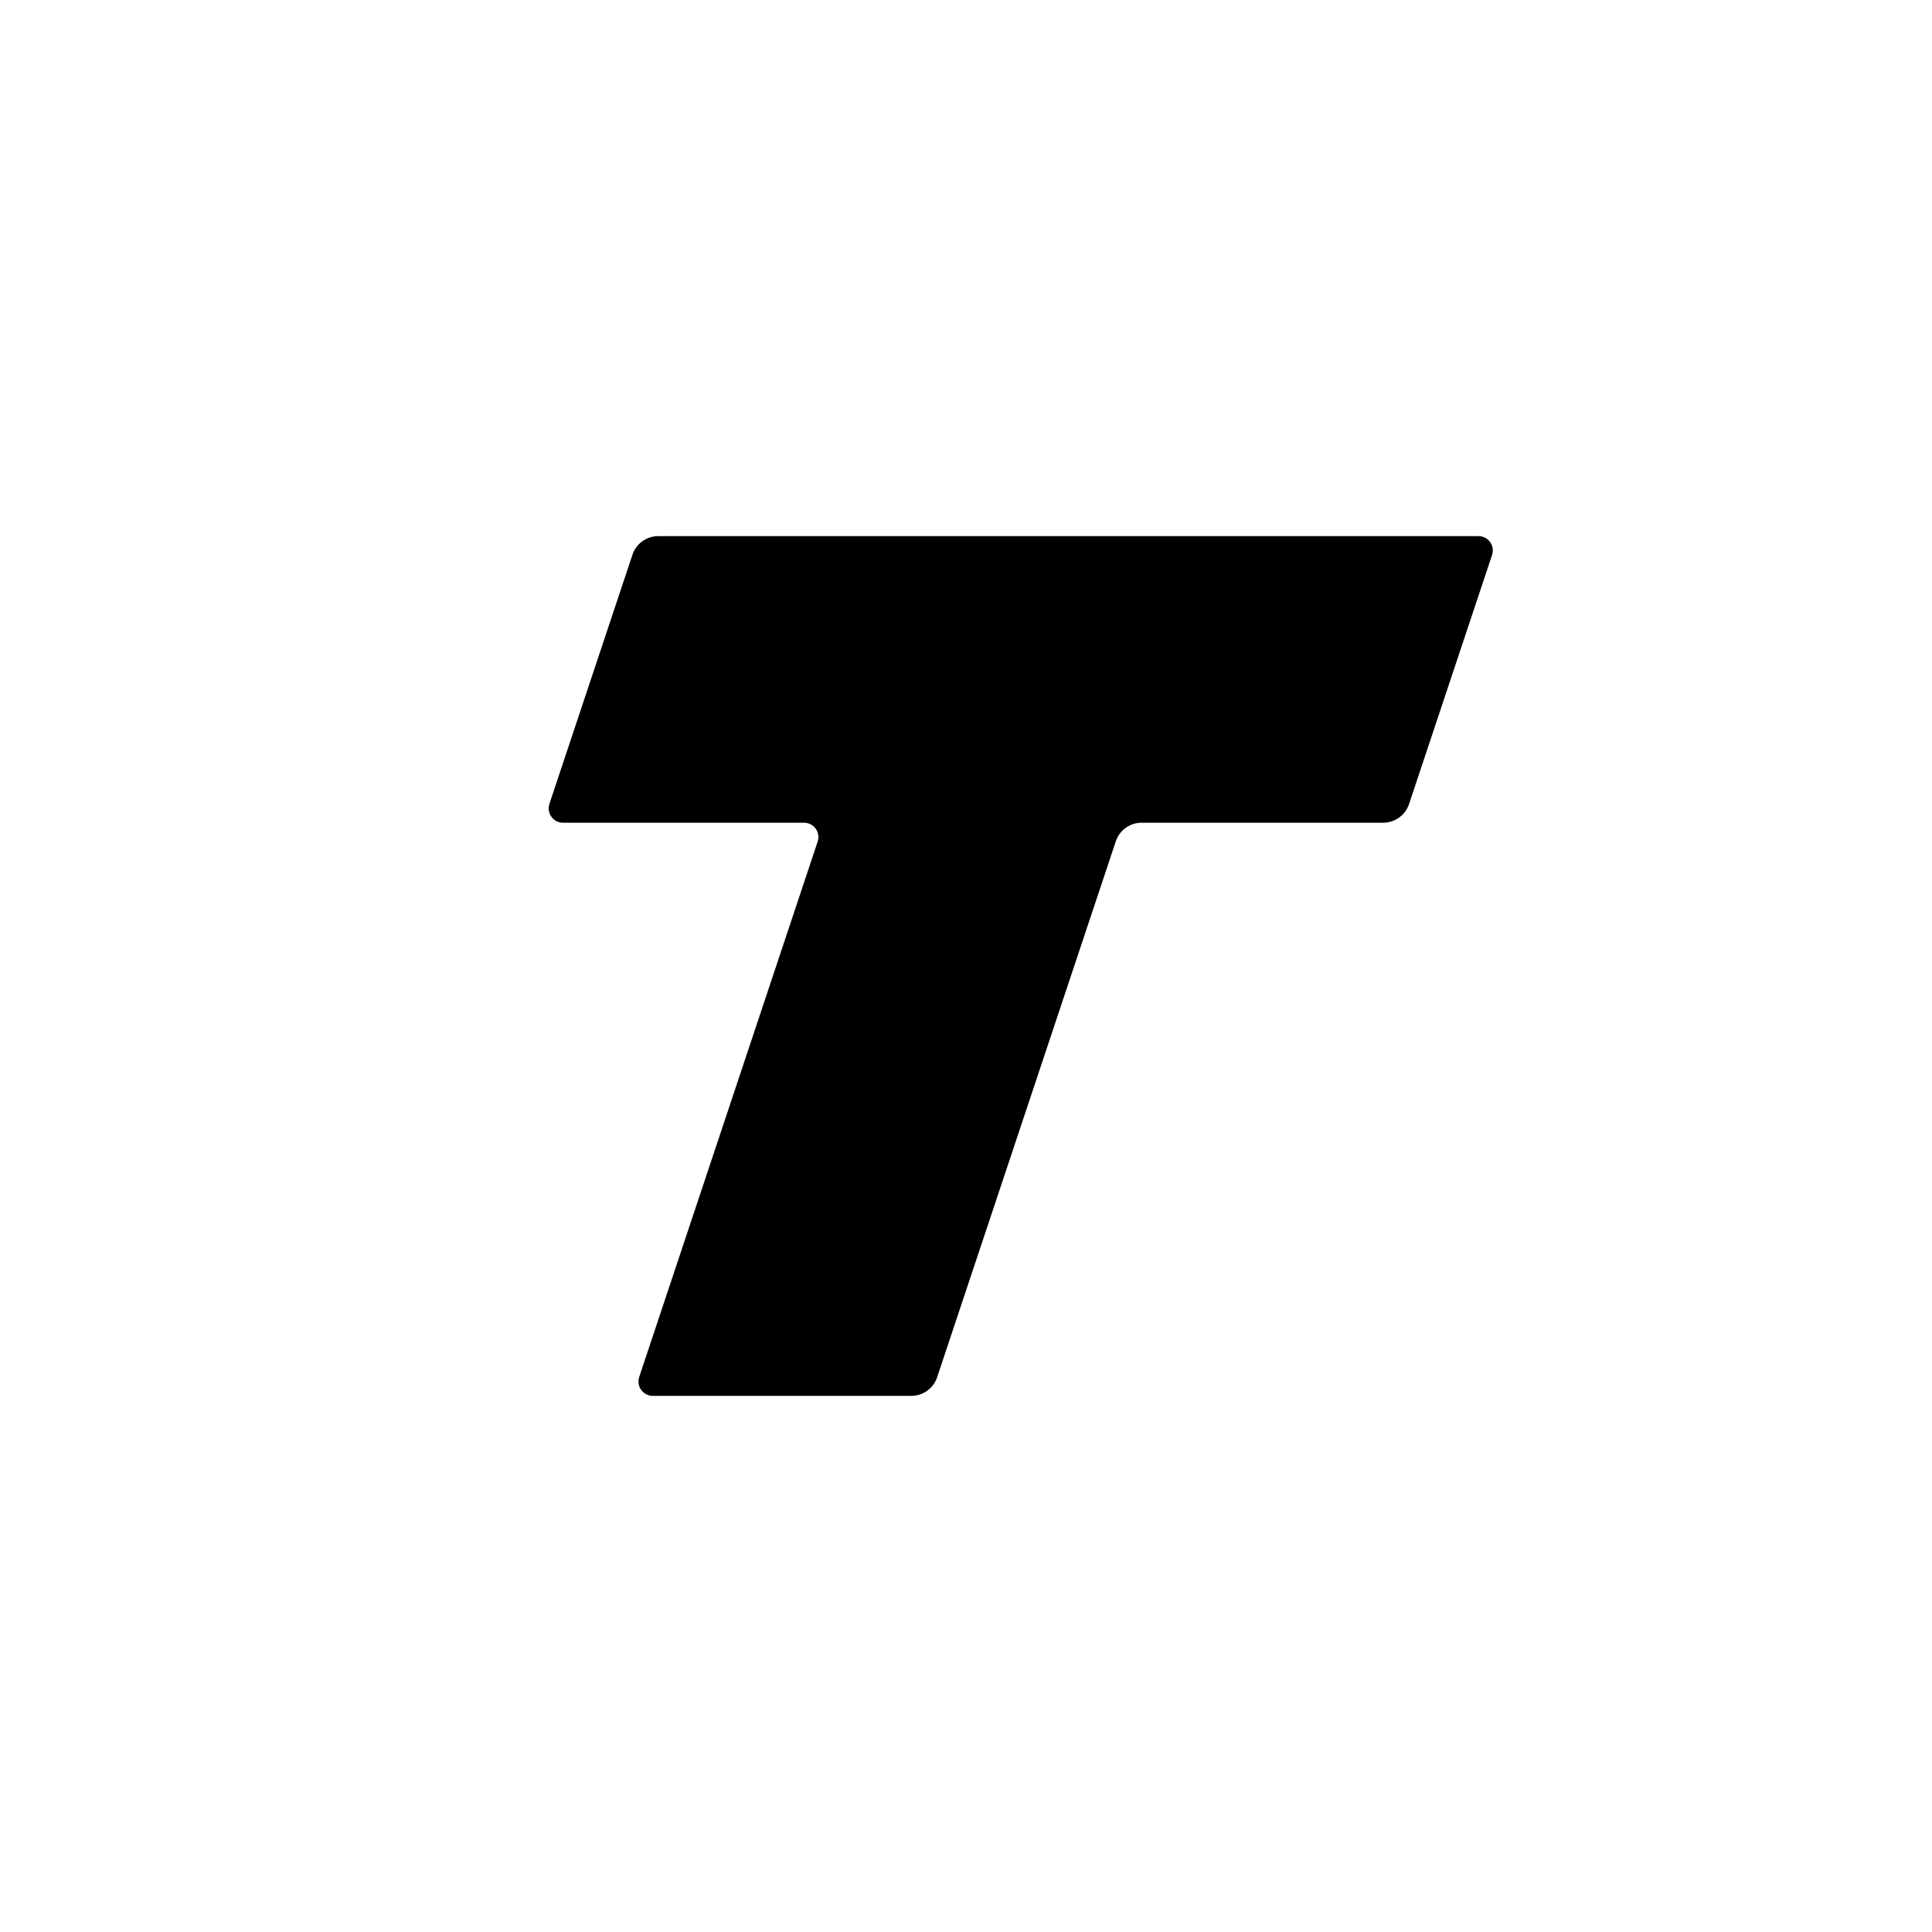
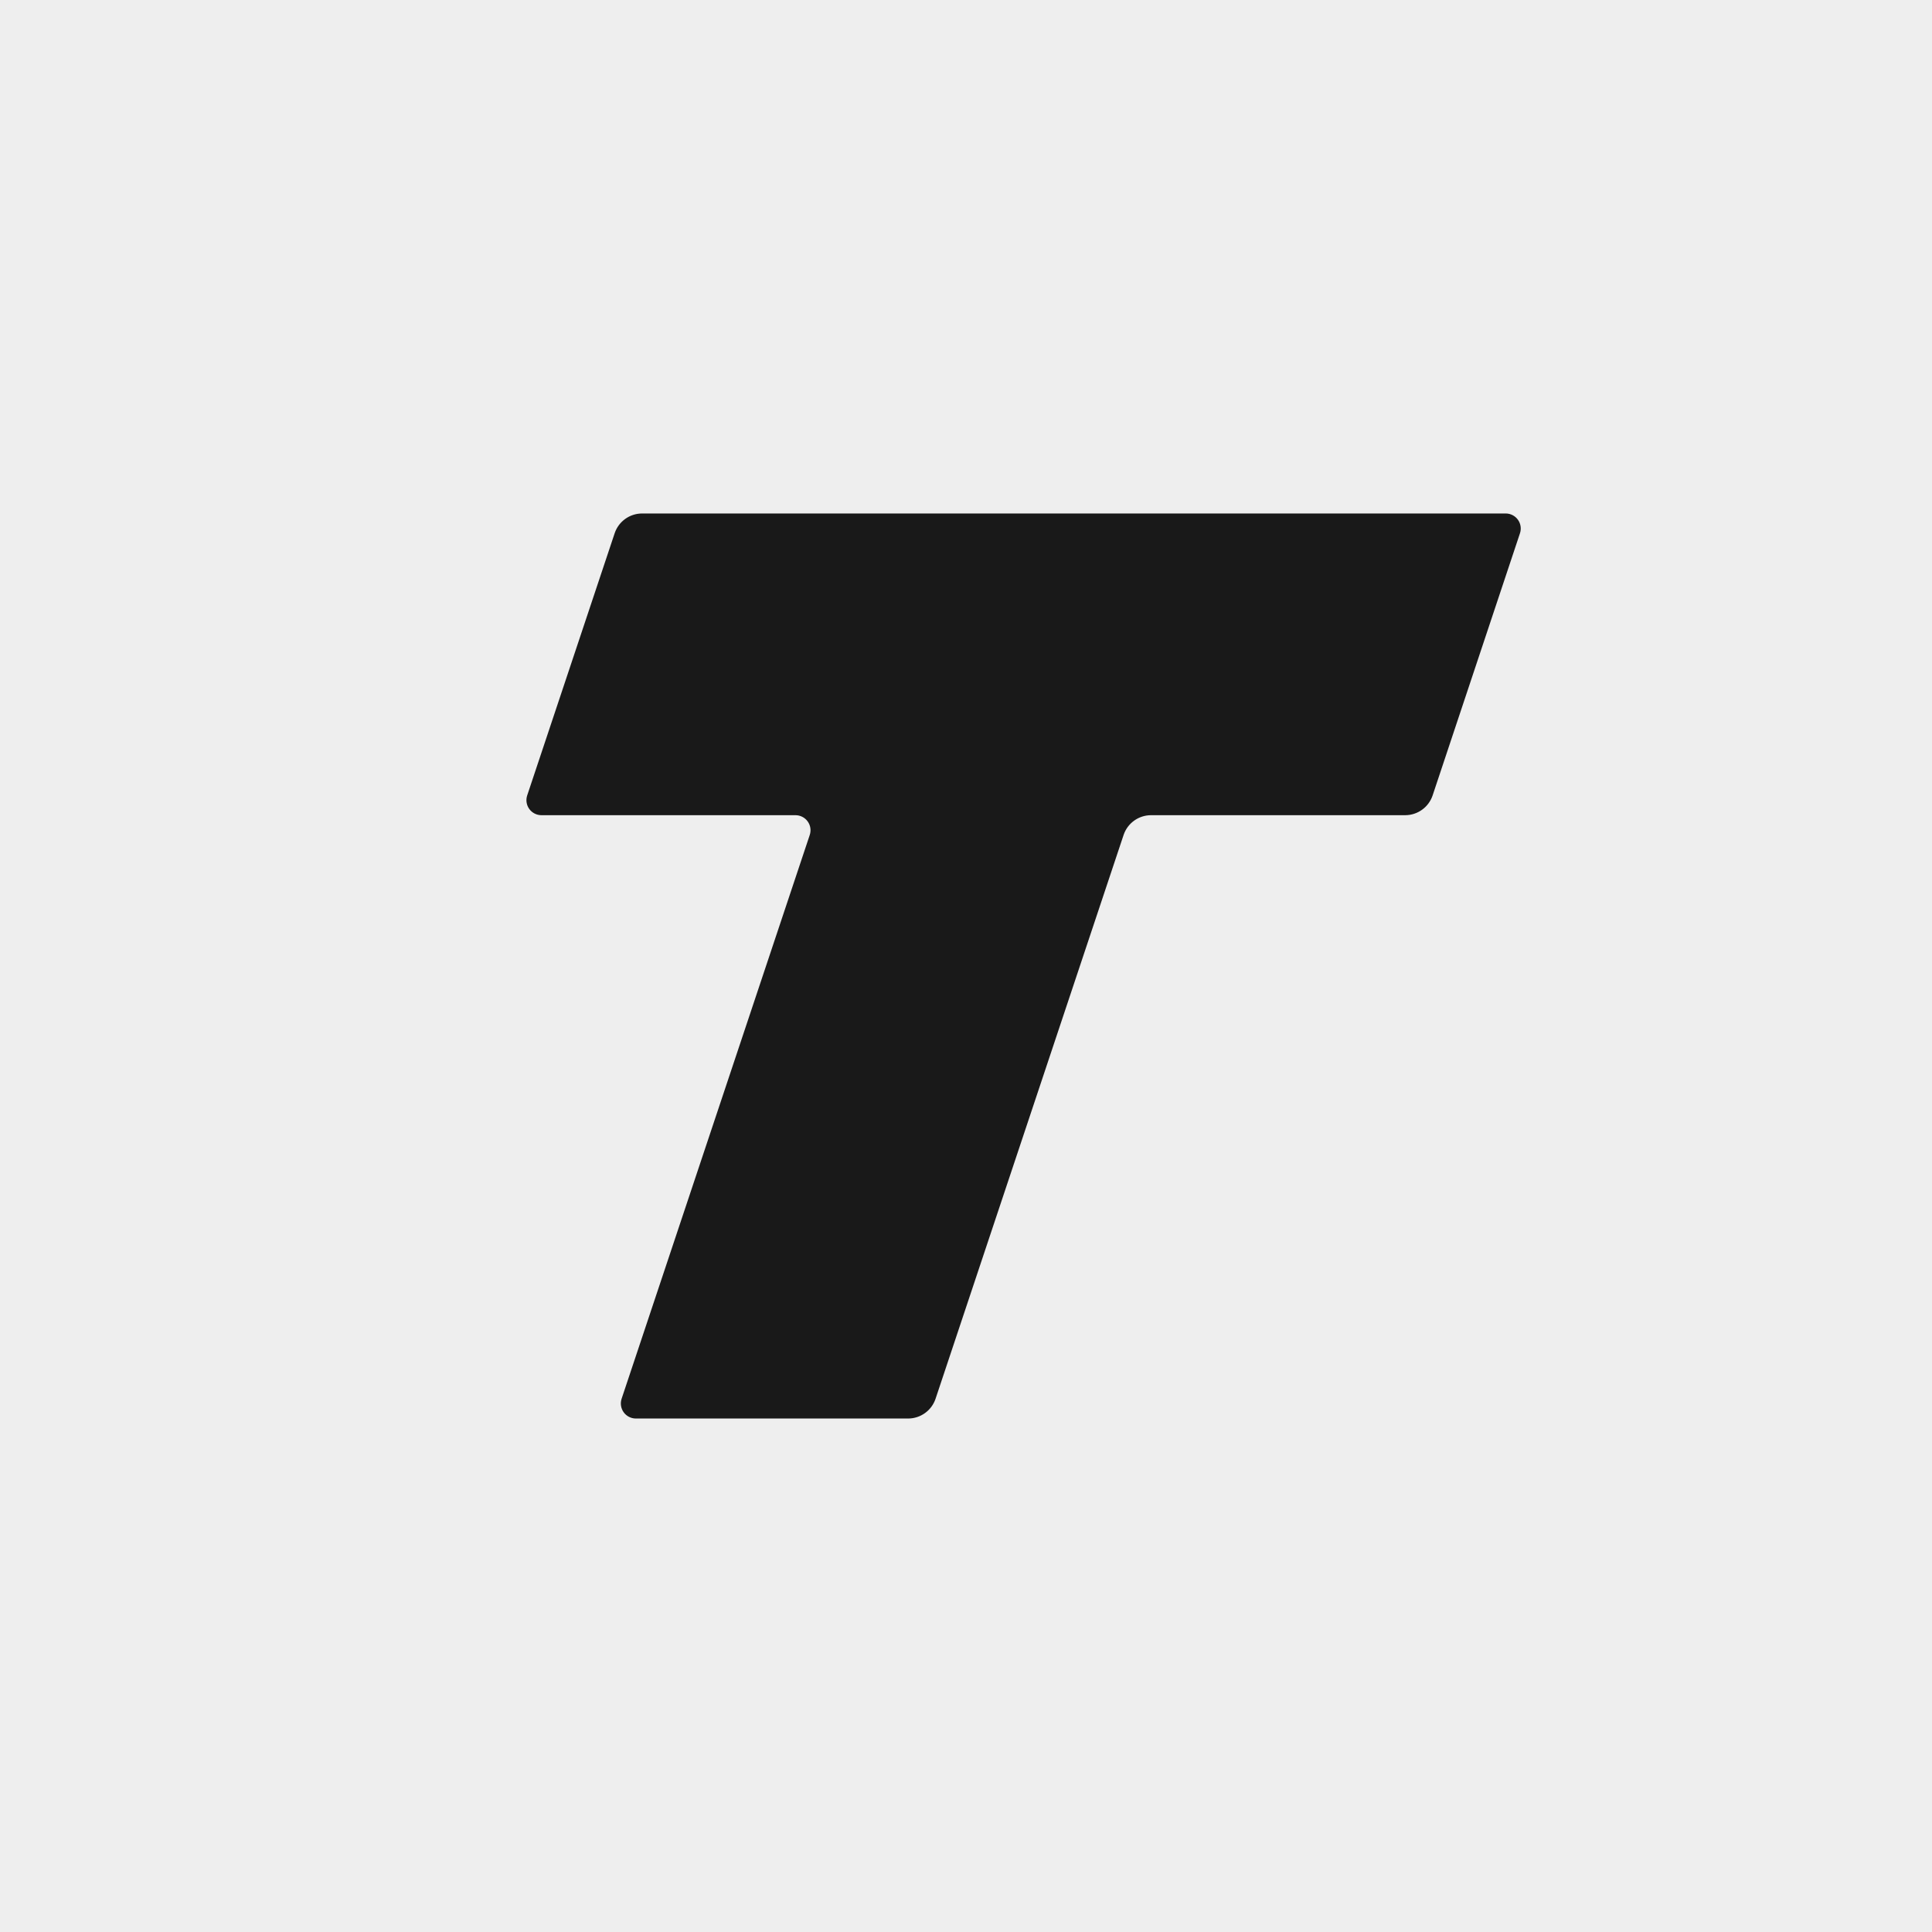
- <svg xmlns="http://www.w3.org/2000/svg" width="178" height="178" fill="none" viewBox="0 0 178 178">
-   <path fill="#000" d="M0 0h178v178H0z" />
-   <path fill="#fff" fill-rule="evenodd" d="M178 178H0V0h178z" clip-rule="evenodd" />
-   <path fill="#000" d="M58.268 51.112a2.51 2.51 0 0 1 2.379-1.717h75.569c.9 0 1.537.882 1.252 1.738l-7.649 22.949a2.51 2.51 0 0 1-2.38 1.716H105.18c-1.08 0-2.038.692-2.379 1.716l-16.46 49.375a2.51 2.51 0 0 1-2.378 1.716h-23.82a1.32 1.32 0 0 1-1.252-1.737l16.443-49.33a1.32 1.32 0 0 0-1.251-1.738H51.87a1.32 1.32 0 0 1-1.252-1.737z" />
+ <svg xmlns="http://www.w3.org/2000/svg" width="18" height="18" fill="none" viewBox="0 0 18 18">
+   <g clip-path="url(#a)">
+     <path fill="#191919" d="M0 0h18v18H0z" />
+     <path fill="#eee" fill-rule="evenodd" d="M18.48 18.474H-.48V-.474h18.958zM5.98 4.784a.27.27 0 0 0-.253.183L4.912 7.41a.14.14 0 0 0 .134.185H7.41a.14.14 0 0 1 .134.185l-1.752 5.25a.14.14 0 0 0 .134.186h2.537a.27.27 0 0 0 .253-.183l1.753-5.256a.27.27 0 0 1 .253-.182h2.371a.27.27 0 0 0 .254-.183l.814-2.443a.14.14 0 0 0-.133-.185z" clip-rule="evenodd" />
+   </g>
+   <defs>
+     <clipPath id="a">
+       <path fill="#fff" d="M0 0h18v18H0z" />
+     </clipPath>
+   </defs>
</svg>
